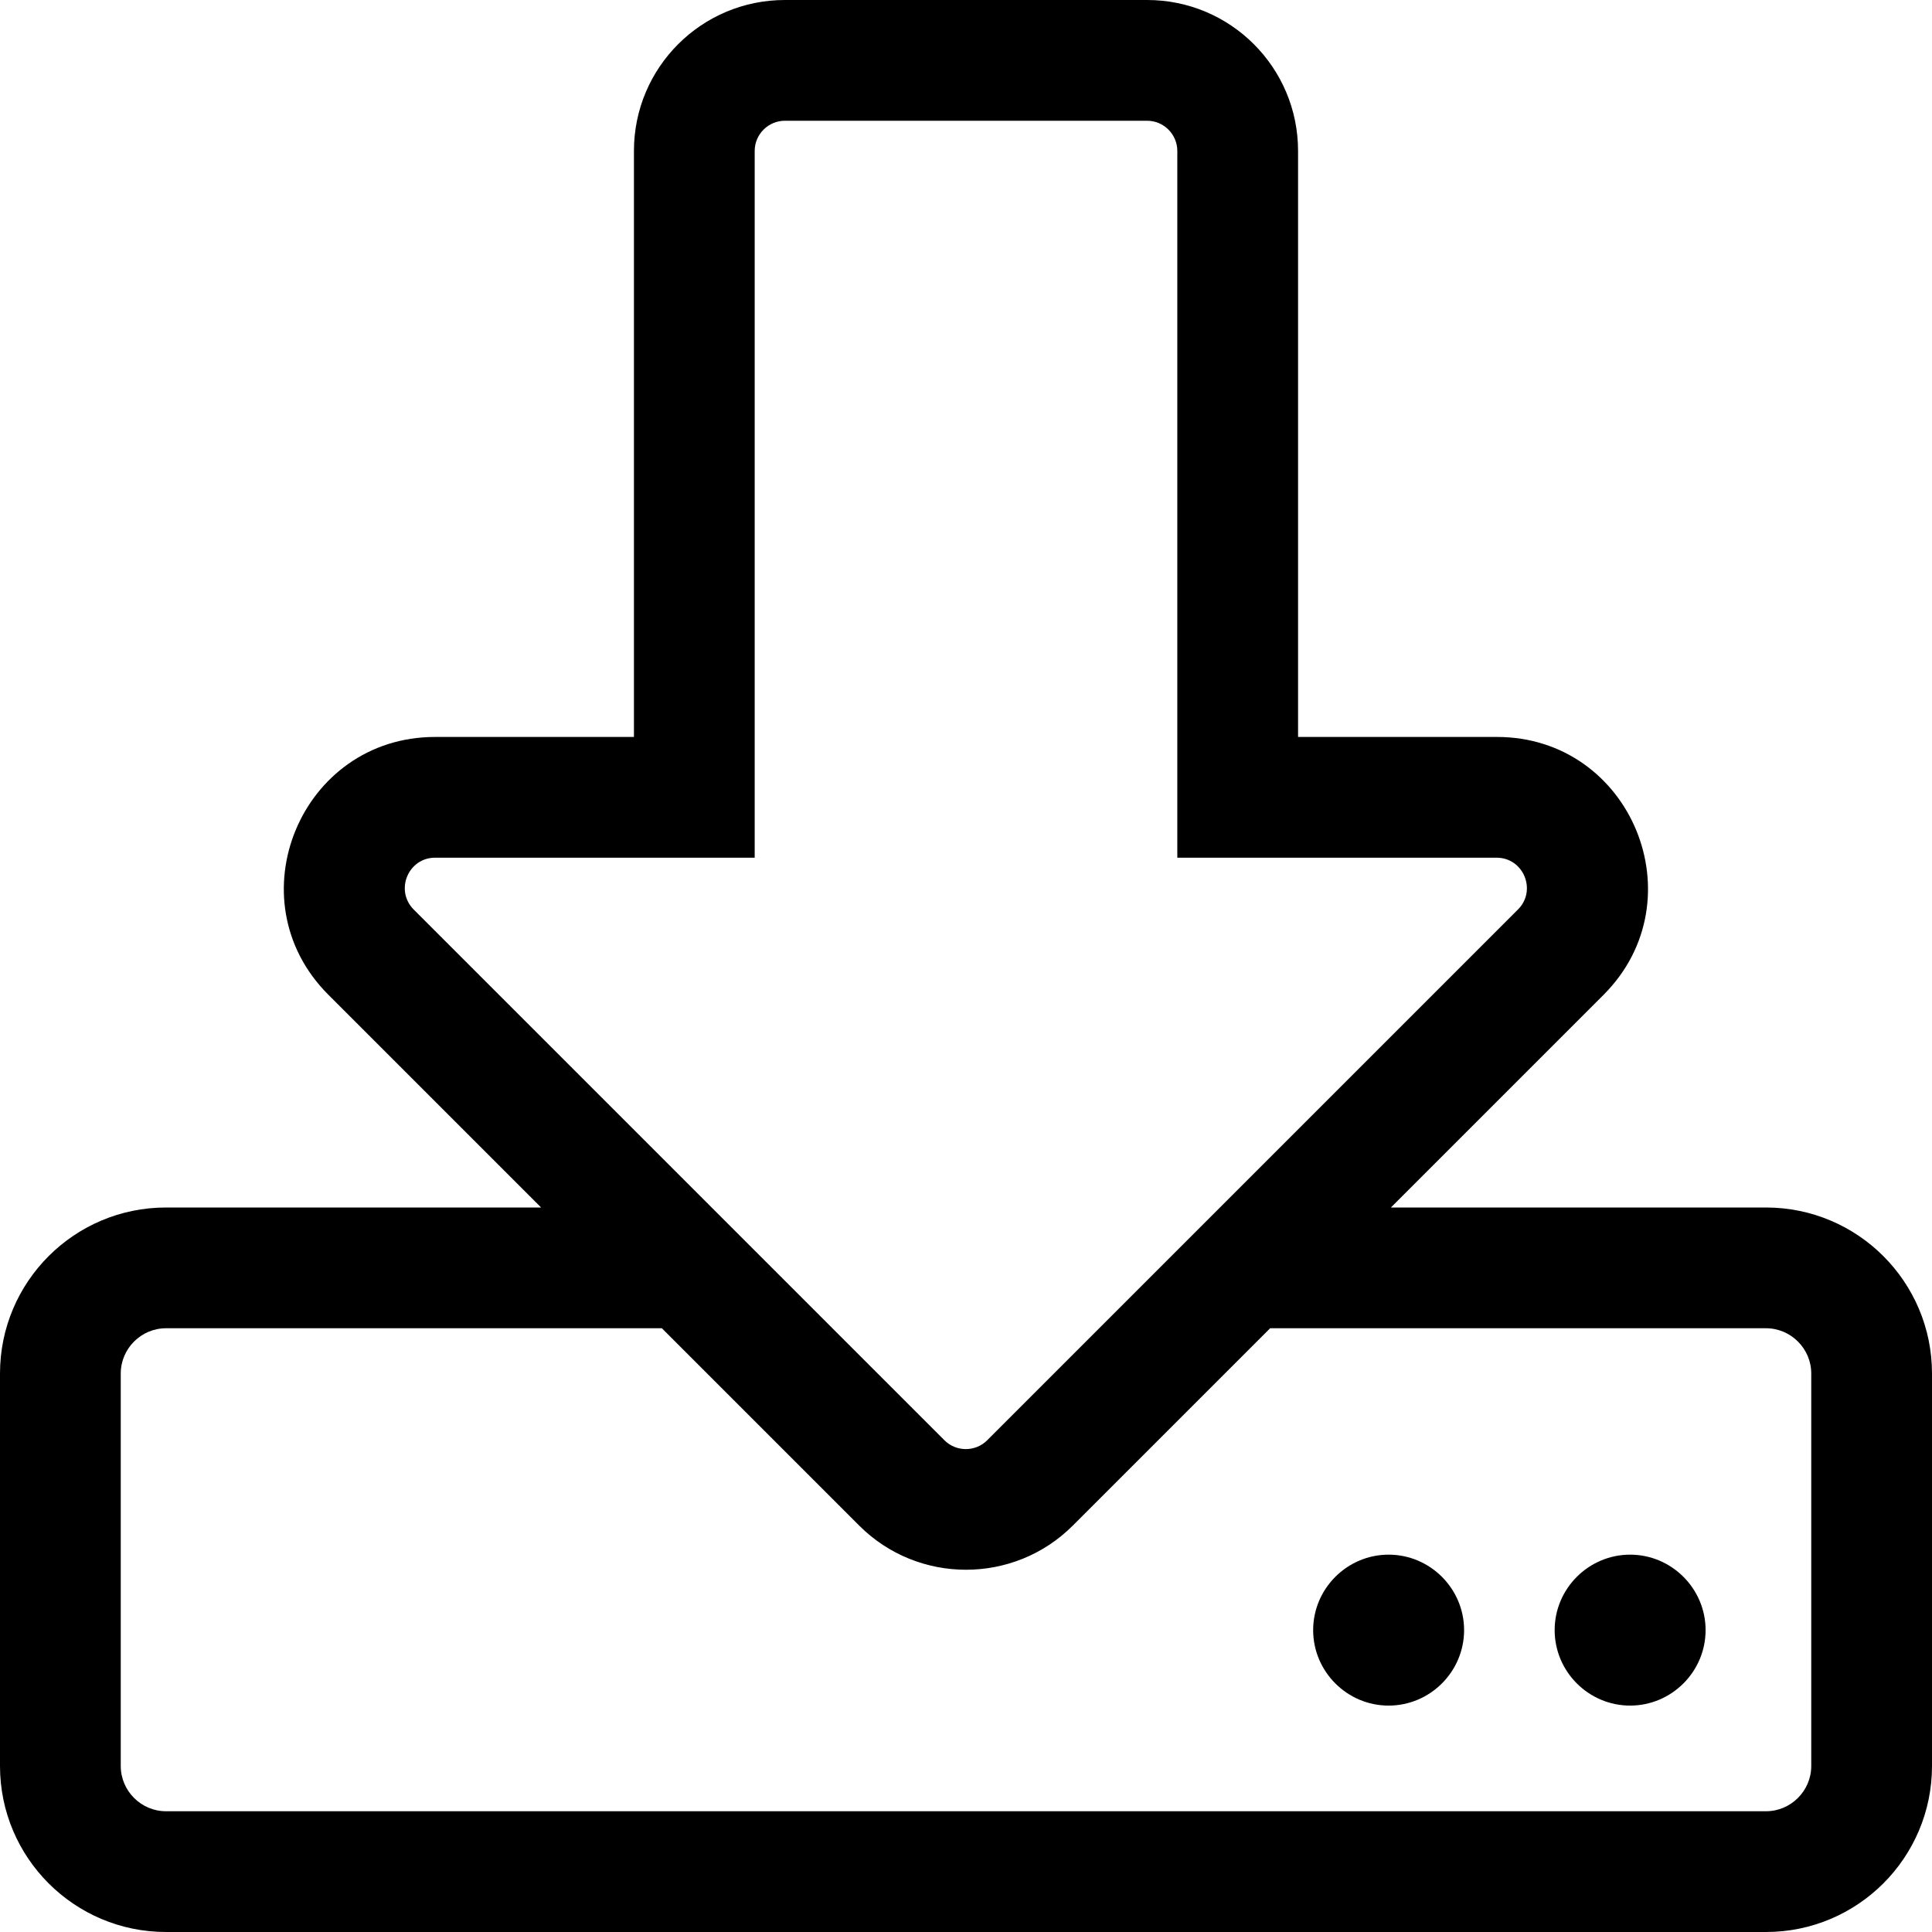
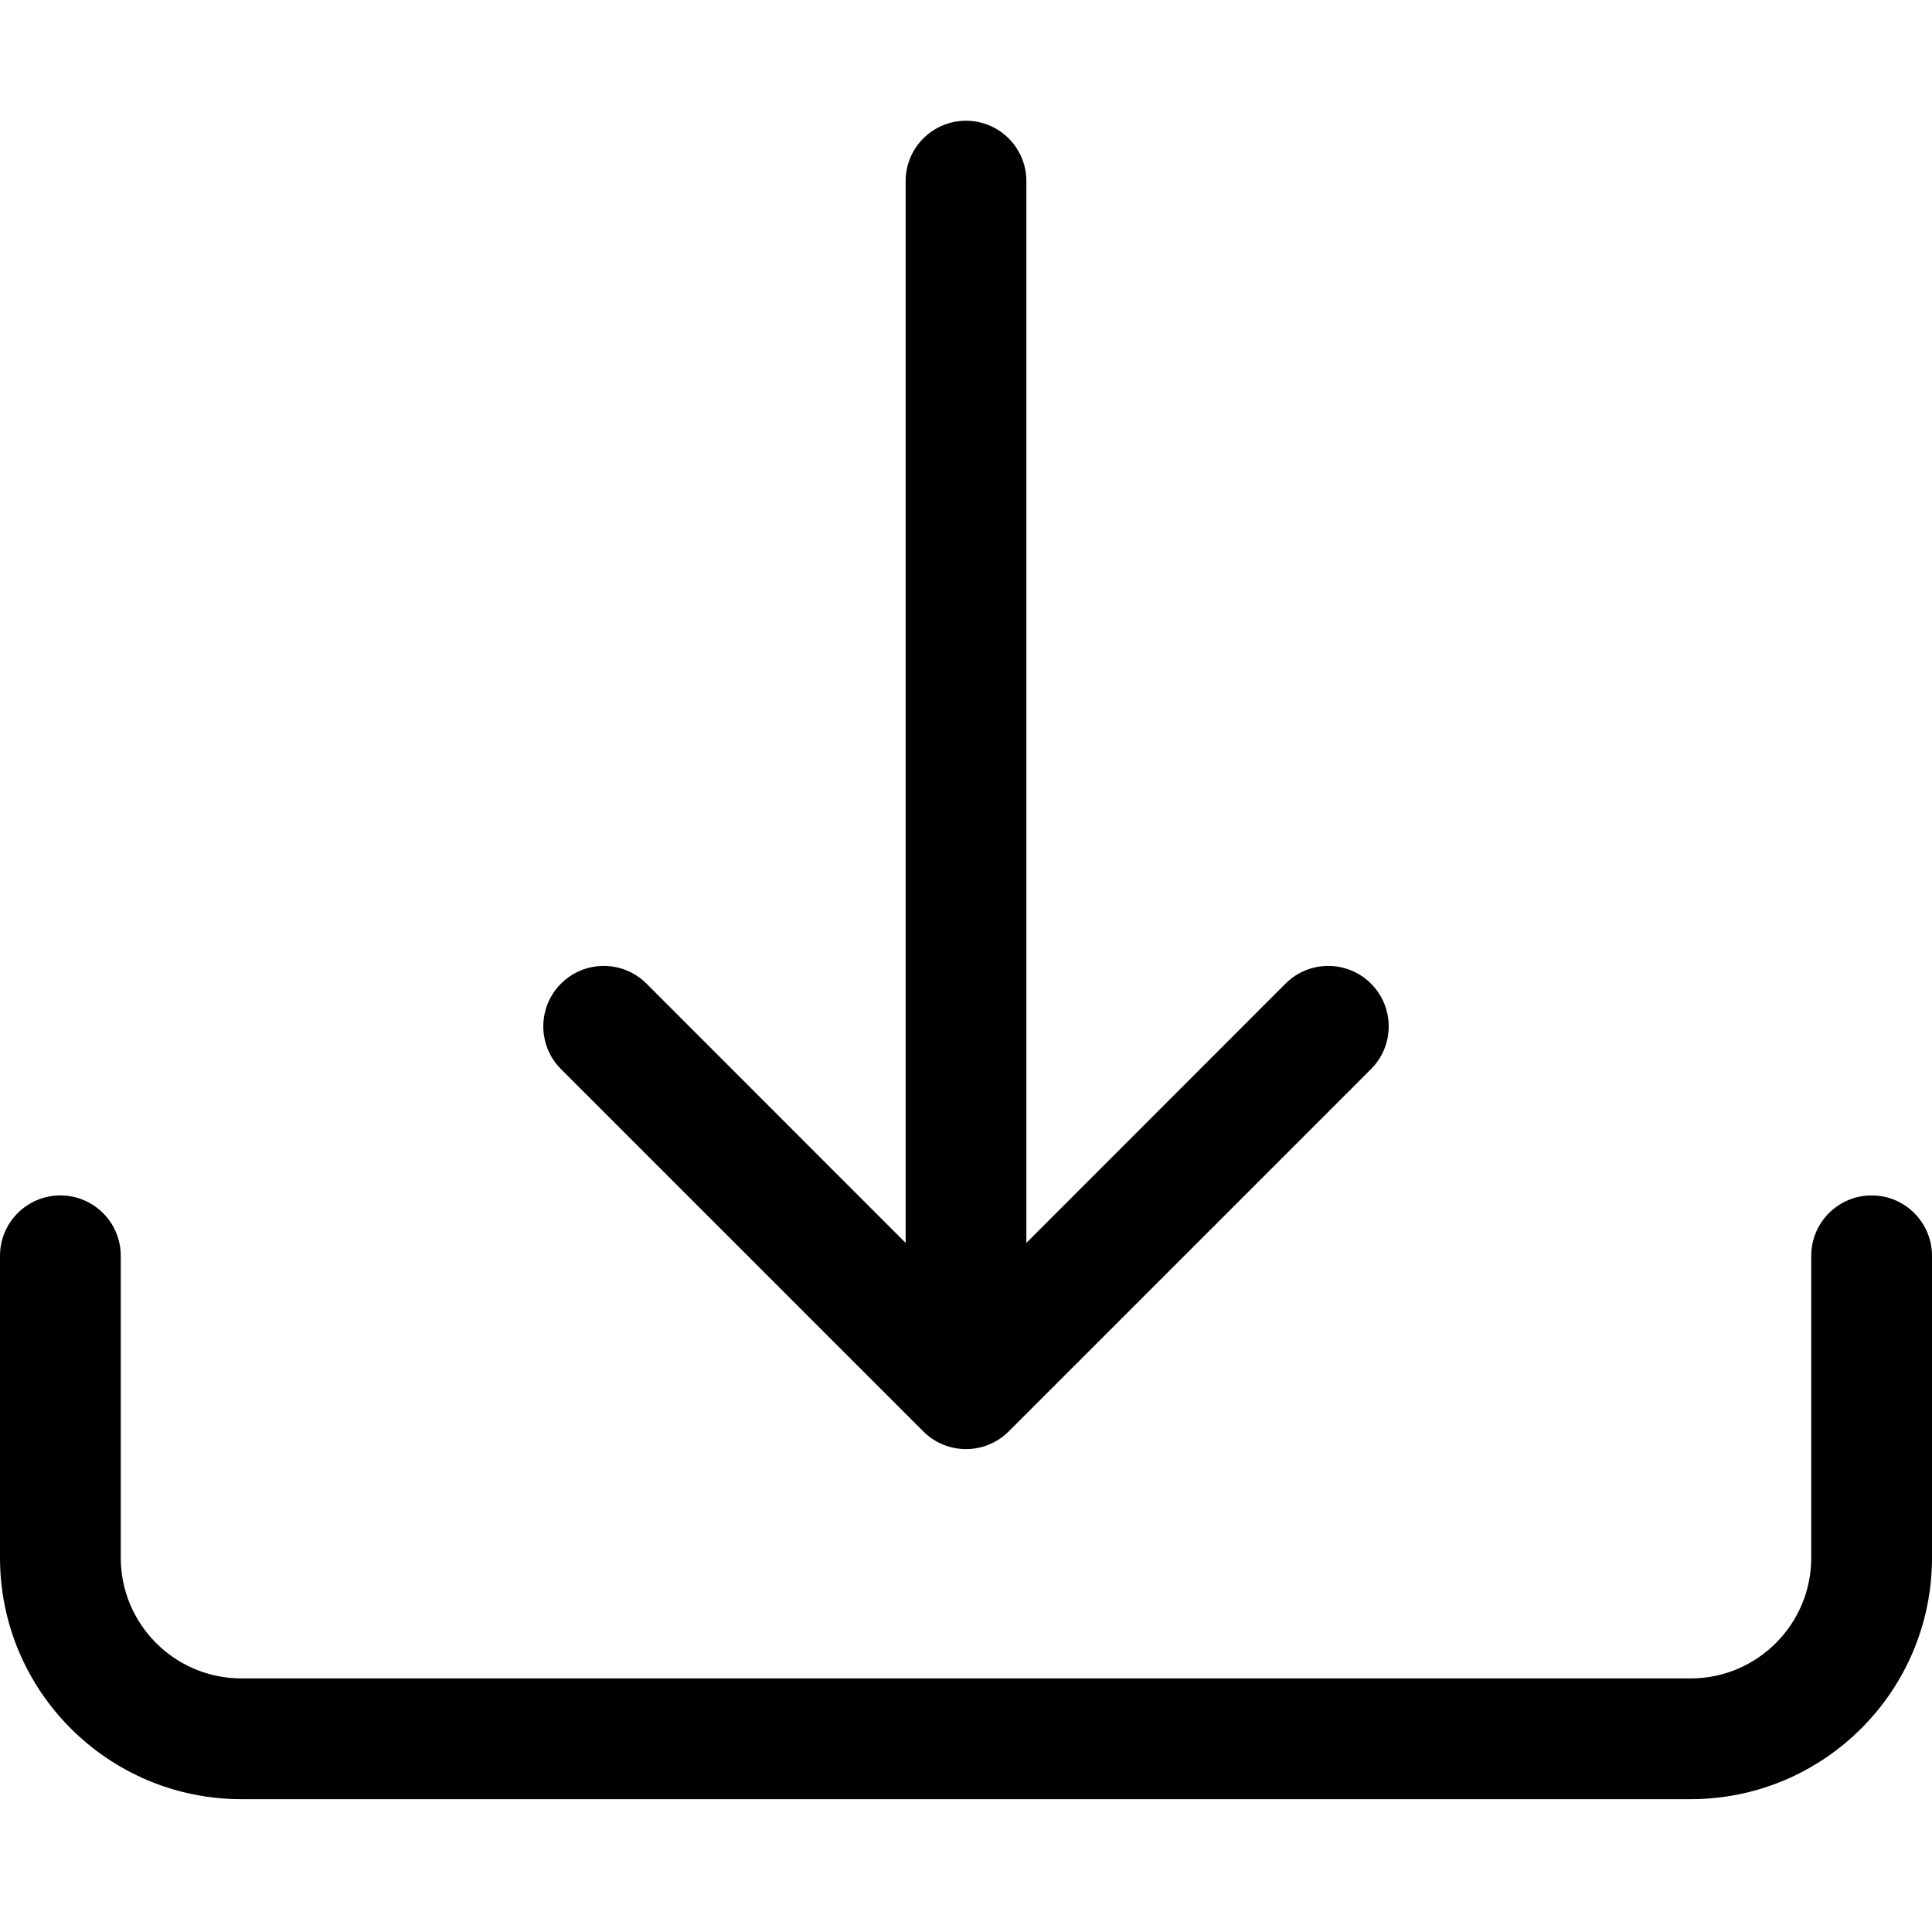
- <svg xmlns="http://www.w3.org/2000/svg" viewBox="0 0 512 512">
-   <path d="M452 432c0 11-9 20-20 20s-20-9-20-20 9-20 20-20 20 9 20 20zm-84-20c-11 0-20 9-20 20s9 20 20 20 20-9 20-20-9-20-20-20zm144-48v104c0 24.3-19.7 44-44 44H44c-24.3 0-44-19.7-44-44V364c0-24.3 19.7-44 44-44h99.4L87 263.6c-25.2-25.2-7.3-68.3 28.3-68.3H168V40c0-22.1 17.9-40 40-40h96c22.1 0 40 17.9 40 40v155.3h52.7c35.6 0 53.4 43.1 28.3 68.3L368.6 320H468c24.3 0 44 19.7 44 44zm-261.7 17.7c3.1 3.1 8.2 3.1 11.3 0L402.3 241c5-5 1.5-13.7-5.7-13.7H312V40c0-4.4-3.6-8-8-8h-96c-4.4 0-8 3.6-8 8v187.3h-84.7c-7.1 0-10.7 8.6-5.7 13.7l140.7 140.7zM480 364c0-6.6-5.4-12-12-12H336.6l-52.3 52.3c-15.6 15.6-41 15.6-56.6 0L175.4 352H44c-6.6 0-12 5.4-12 12v104c0 6.6 5.4 12 12 12h424c6.6 0 12-5.4 12-12V364z" />
+ <svg xmlns="http://www.w3.org/2000/svg" width="16" height="16" fill="currentColor" class="bi bi-download" viewBox="0 0 16 16">
+   <path d="M.5 9.9a.5.5 0 0 1 .5.5v2.5a1 1 0 0 0 1 1h12a1 1 0 0 0 1-1v-2.5a.5.5 0 0 1 1 0v2.5a2 2 0 0 1-2 2H2a2 2 0 0 1-2-2v-2.5a.5.5 0 0 1 .5-.5" />
+   <path d="M7.646 11.854a.5.5 0 0 0 .708 0l3-3a.5.5 0 0 0-.708-.708L8.5 10.293V1.5a.5.5 0 0 0-1 0v8.793L5.354 8.146a.5.5 0 1 0-.708.708z" />
</svg>
